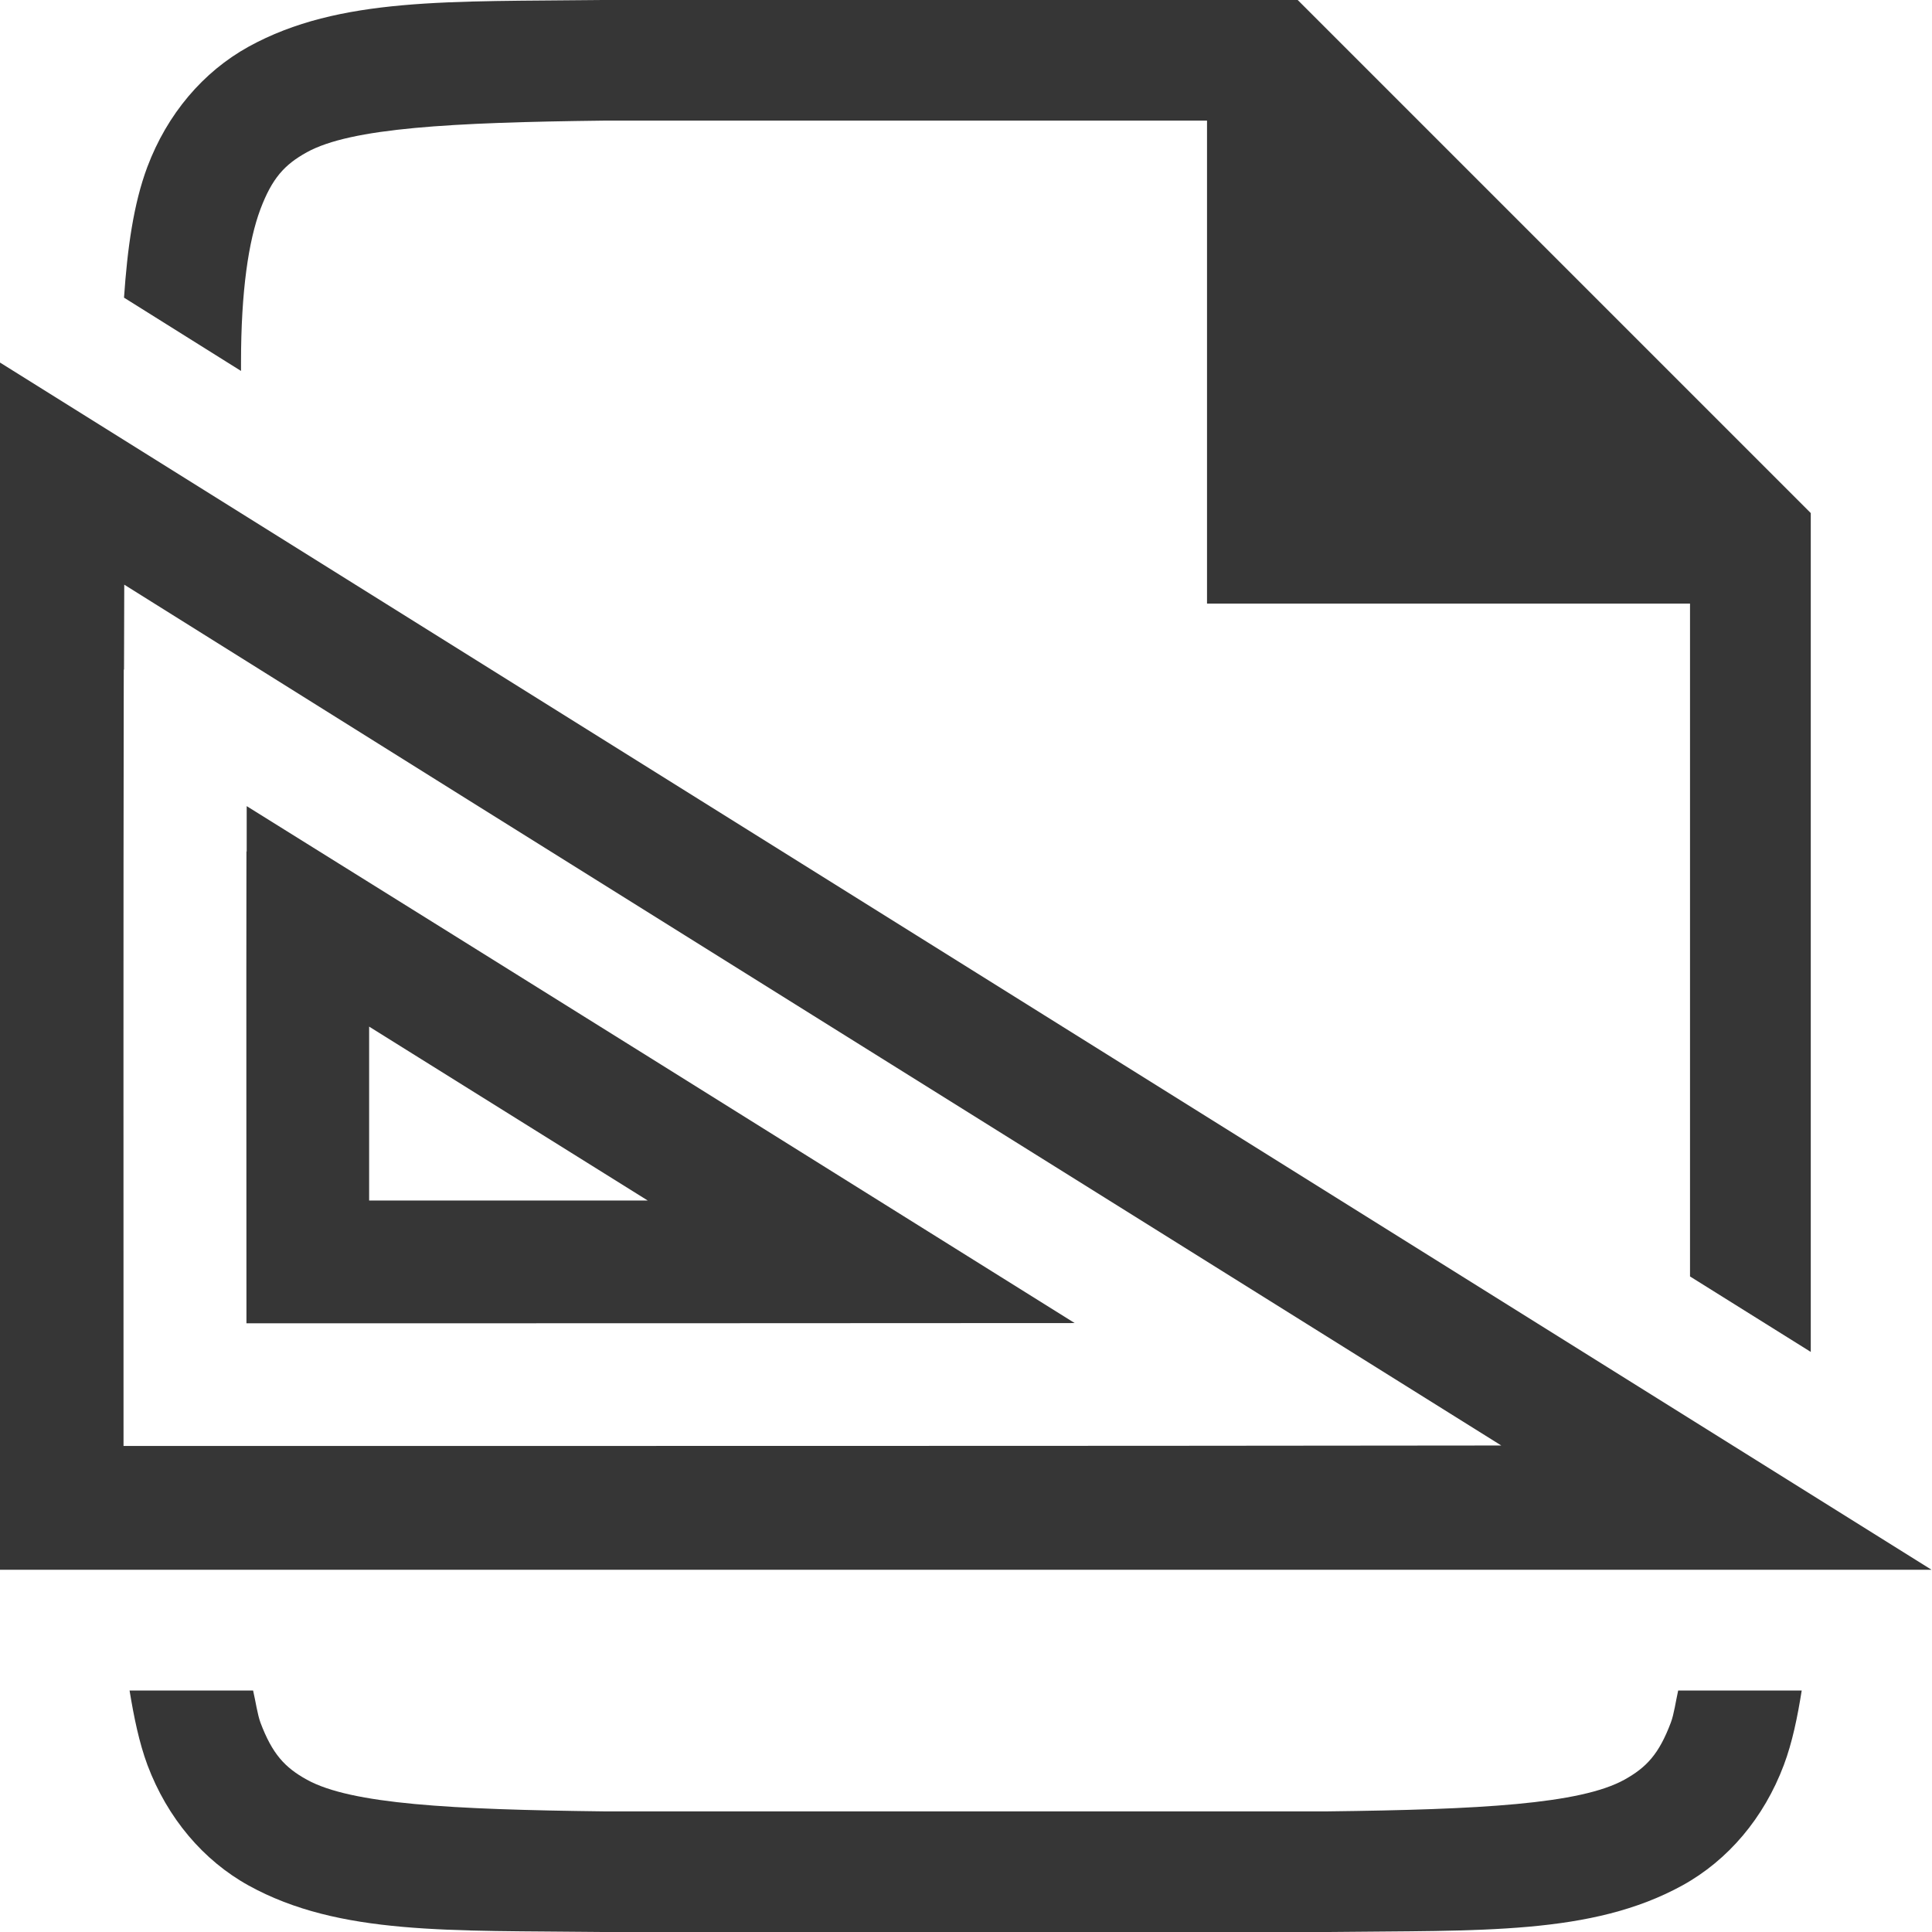
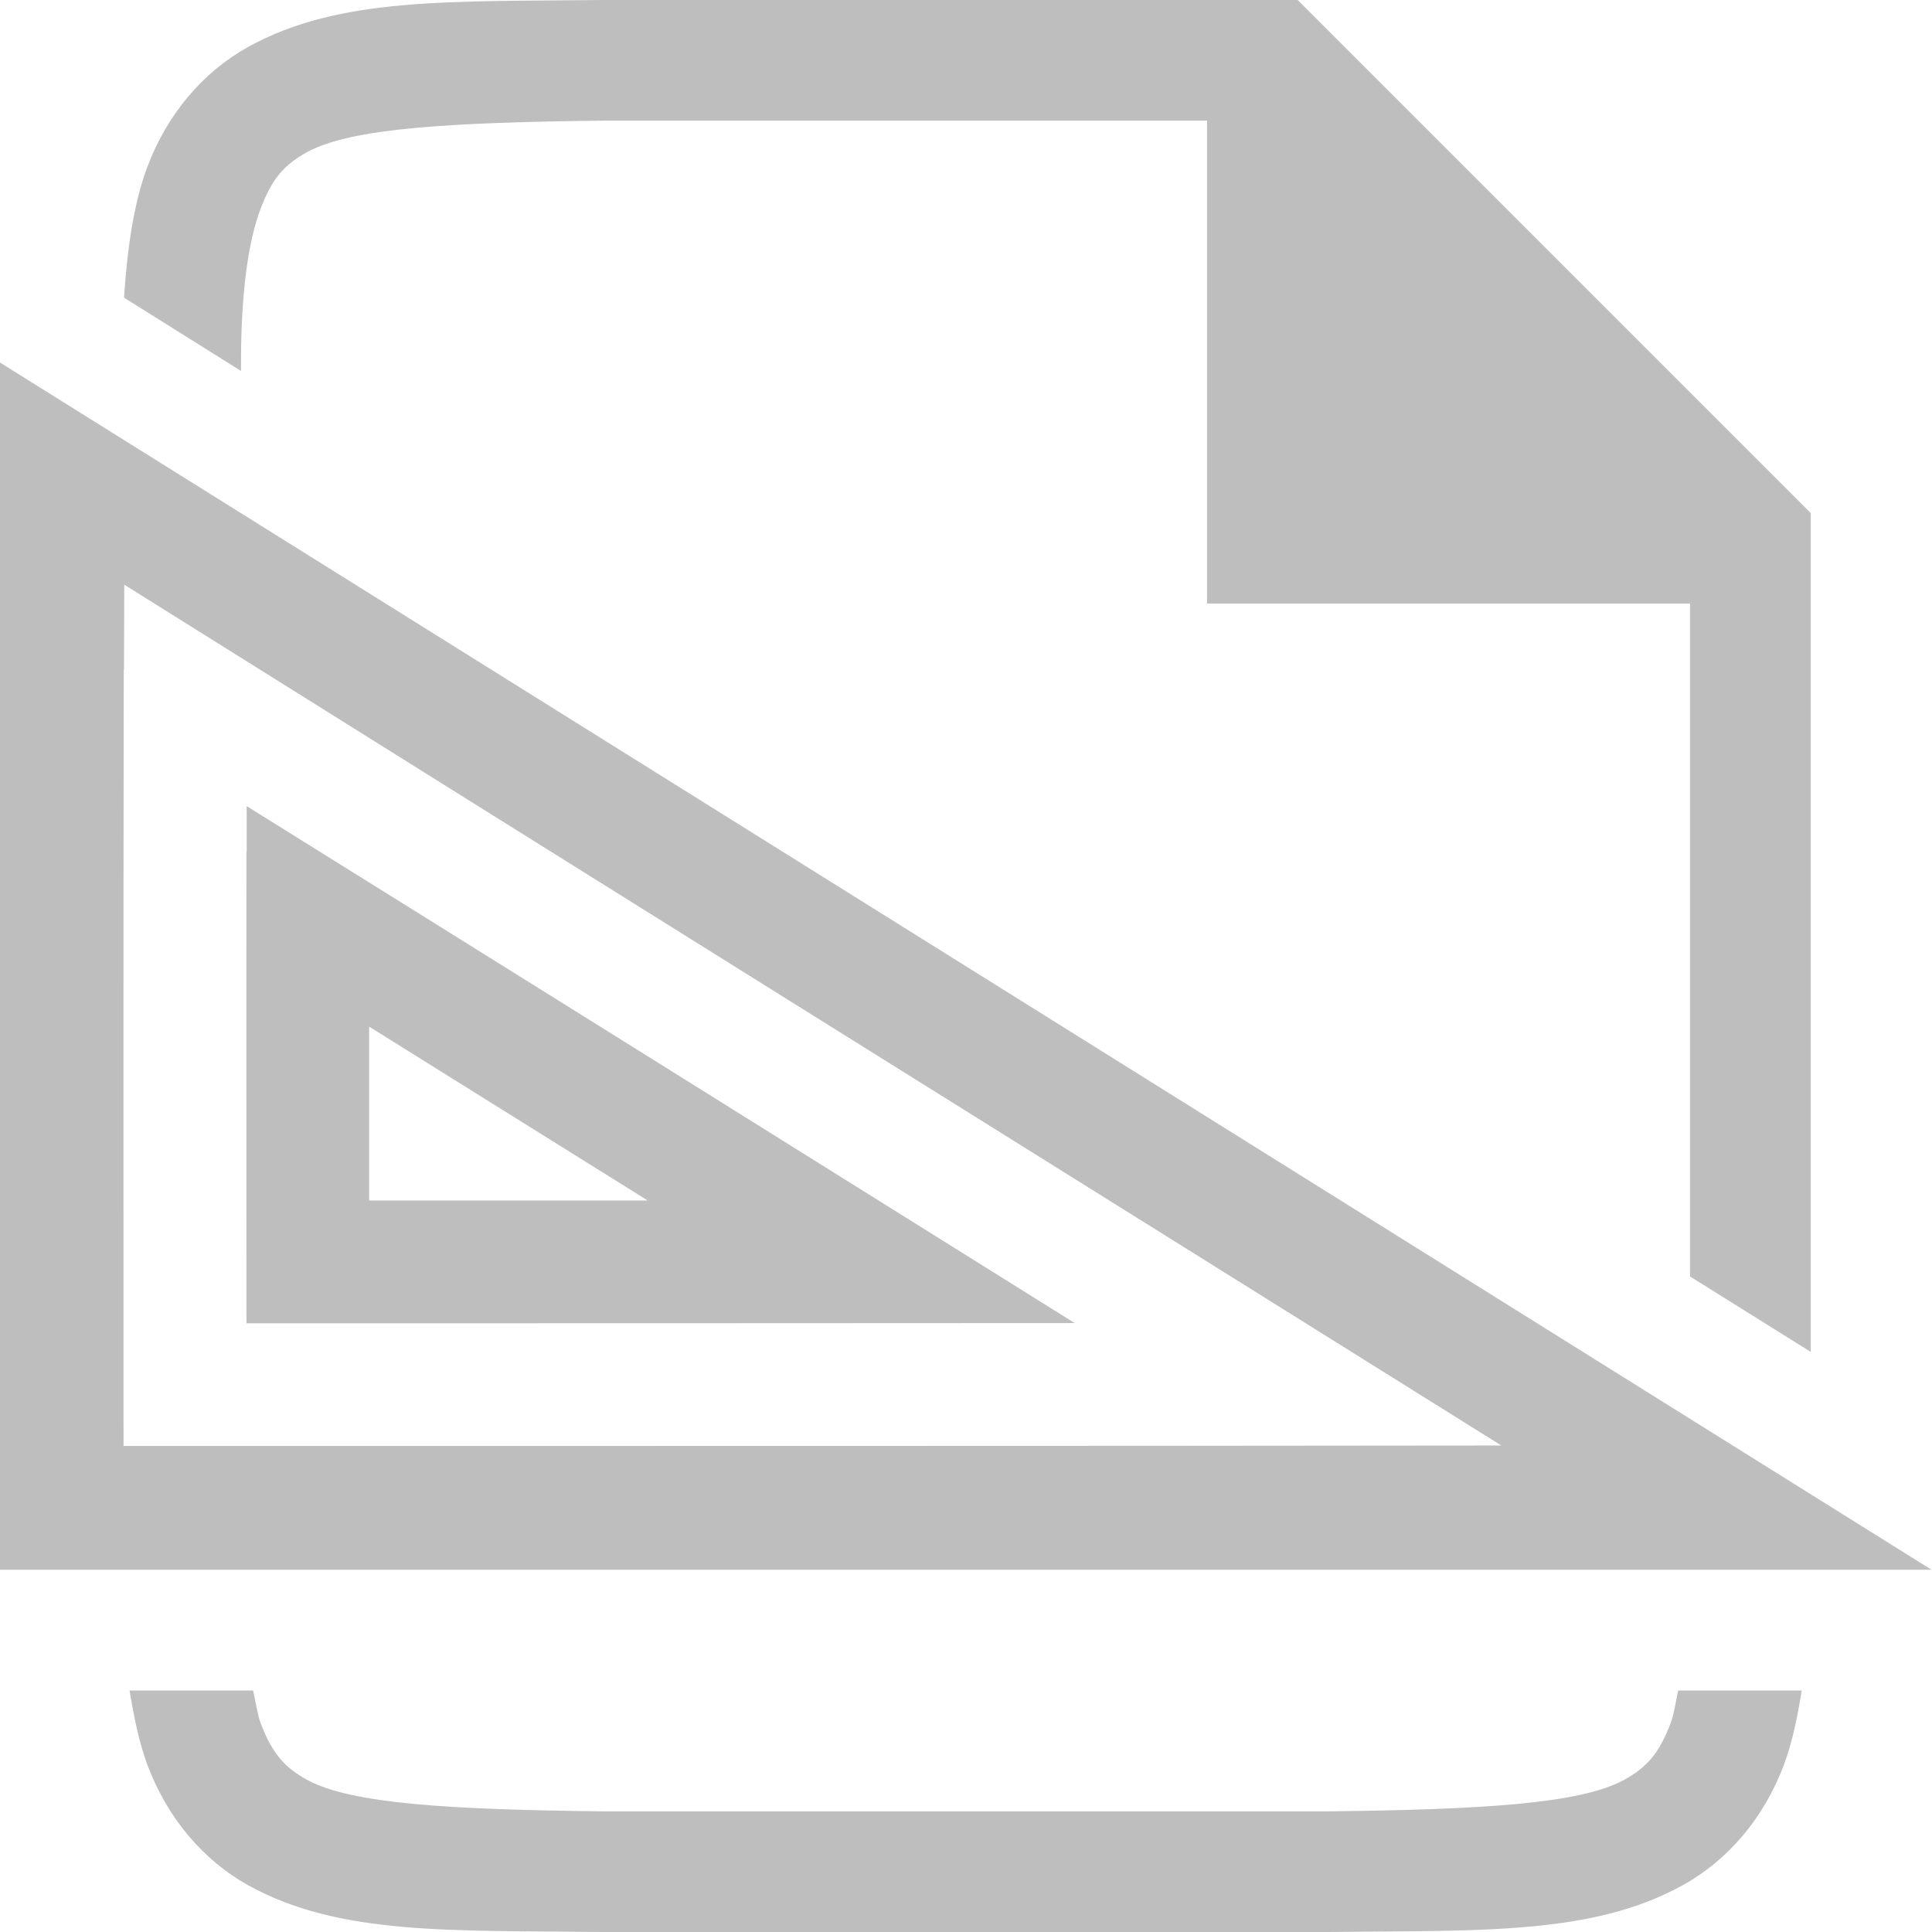
<svg xmlns="http://www.w3.org/2000/svg" version="1.1" viewBox="0 0 16 16">
  <g transform="translate(-492,-484)">
-     <path d="m496.99 484c-1.258 0.015-2.179-0.028-2.932 0.387-0.376 0.208-0.673 0.557-0.838 0.996-0.115 0.307-0.165 0.676-0.193 1.082l0.969 0.607v-0.072c0-0.592 0.063-1.006 0.16-1.266 0.098-0.26 0.201-0.371 0.385-0.473 0.366-0.202 1.196-0.247 2.455-0.262h6e-3 4.994v4h2 2v5.572l1 0.625v-6.197-0.75l-4.25-4.25h-0.75-5.004zm-4.994 3v10h16zm1.033 1.842c3.799 2.38 7.603 4.752 11.404 7.129-3.803 5e-3 -7.607 3e-3 -11.41 4e-3 0-2.143-2e-3 -4.287 2e-3 -6.43h2e-3c1e-3 -0.235 9.5e-4 -0.468 2e-3 -0.703zm1.014 1.834c-3.9e-4 0.125 2.3e-4 0.252 0 0.377l-2e-3 -2e-3c-2e-3 1.302 0 2.606 0 3.908 2.287-4.7e-4 4.573 1e-4 6.859-2e-3 -2.285-1.429-4.57-2.856-6.857-4.281zm1.014 1.826c0.769 0.48 1.538 0.96 2.307 1.44h-2.307v-1.121zm-1.984 5.498c0.036 0.22 0.079 0.431 0.148 0.617 0.165 0.439 0.462 0.79 0.838 0.998 0.753 0.415 1.673 0.37 2.932 0.385h4e-3 6.006 2e-3c1.258-0.015 2.179 0.028 2.932-0.387 0.376-0.208 0.673-0.557 0.838-0.996 0.07-0.186 0.113-0.397 0.148-0.617h-1.023c-0.02 0.089-0.035 0.198-0.061 0.266-0.098 0.26-0.201 0.371-0.385 0.473-0.366 0.202-1.197 0.247-2.455 0.262h-6c-1.258-0.015-2.089-0.06-2.455-0.262-0.183-0.101-0.287-0.213-0.385-0.473-0.025-0.068-0.04-0.176-0.061-0.266z" color="#000000" fill="#363636" />
+     <path d="m496.99 484c-1.258 0.015-2.179-0.028-2.932 0.387-0.376 0.208-0.673 0.557-0.838 0.996-0.115 0.307-0.165 0.676-0.193 1.082l0.969 0.607v-0.072c0-0.592 0.063-1.006 0.16-1.266 0.098-0.26 0.201-0.371 0.385-0.473 0.366-0.202 1.196-0.247 2.455-0.262h6e-3 4.994v4h2 2v5.572l1 0.625v-6.197-0.75l-4.25-4.25h-0.75-5.004zm-4.994 3v10h16zm1.033 1.842c3.799 2.38 7.603 4.752 11.404 7.129-3.803 5e-3 -7.607 3e-3 -11.41 4e-3 0-2.143-2e-3 -4.287 2e-3 -6.43h2e-3c1e-3 -0.235 9.5e-4 -0.468 2e-3 -0.703zm1.014 1.834c-3.9e-4 0.125 2.3e-4 0.252 0 0.377l-2e-3 -2e-3c-2e-3 1.302 0 2.606 0 3.908 2.287-4.7e-4 4.573 1e-4 6.859-2e-3 -2.285-1.429-4.57-2.856-6.857-4.281zm1.014 1.826c0.769 0.48 1.538 0.96 2.307 1.44h-2.307v-1.121zm-1.984 5.498c0.036 0.22 0.079 0.431 0.148 0.617 0.165 0.439 0.462 0.79 0.838 0.998 0.753 0.415 1.673 0.37 2.932 0.385h4e-3 6.006 2e-3c1.258-0.015 2.179 0.028 2.932-0.387 0.376-0.208 0.673-0.557 0.838-0.996 0.07-0.186 0.113-0.397 0.148-0.617h-1.023c-0.02 0.089-0.035 0.198-0.061 0.266-0.098 0.26-0.201 0.371-0.385 0.473-0.366 0.202-1.197 0.247-2.455 0.262h-6c-1.258-0.015-2.089-0.06-2.455-0.262-0.183-0.101-0.287-0.213-0.385-0.473-0.025-0.068-0.04-0.176-0.061-0.266z" fill="#bebebe" />
  </g>
</svg>
